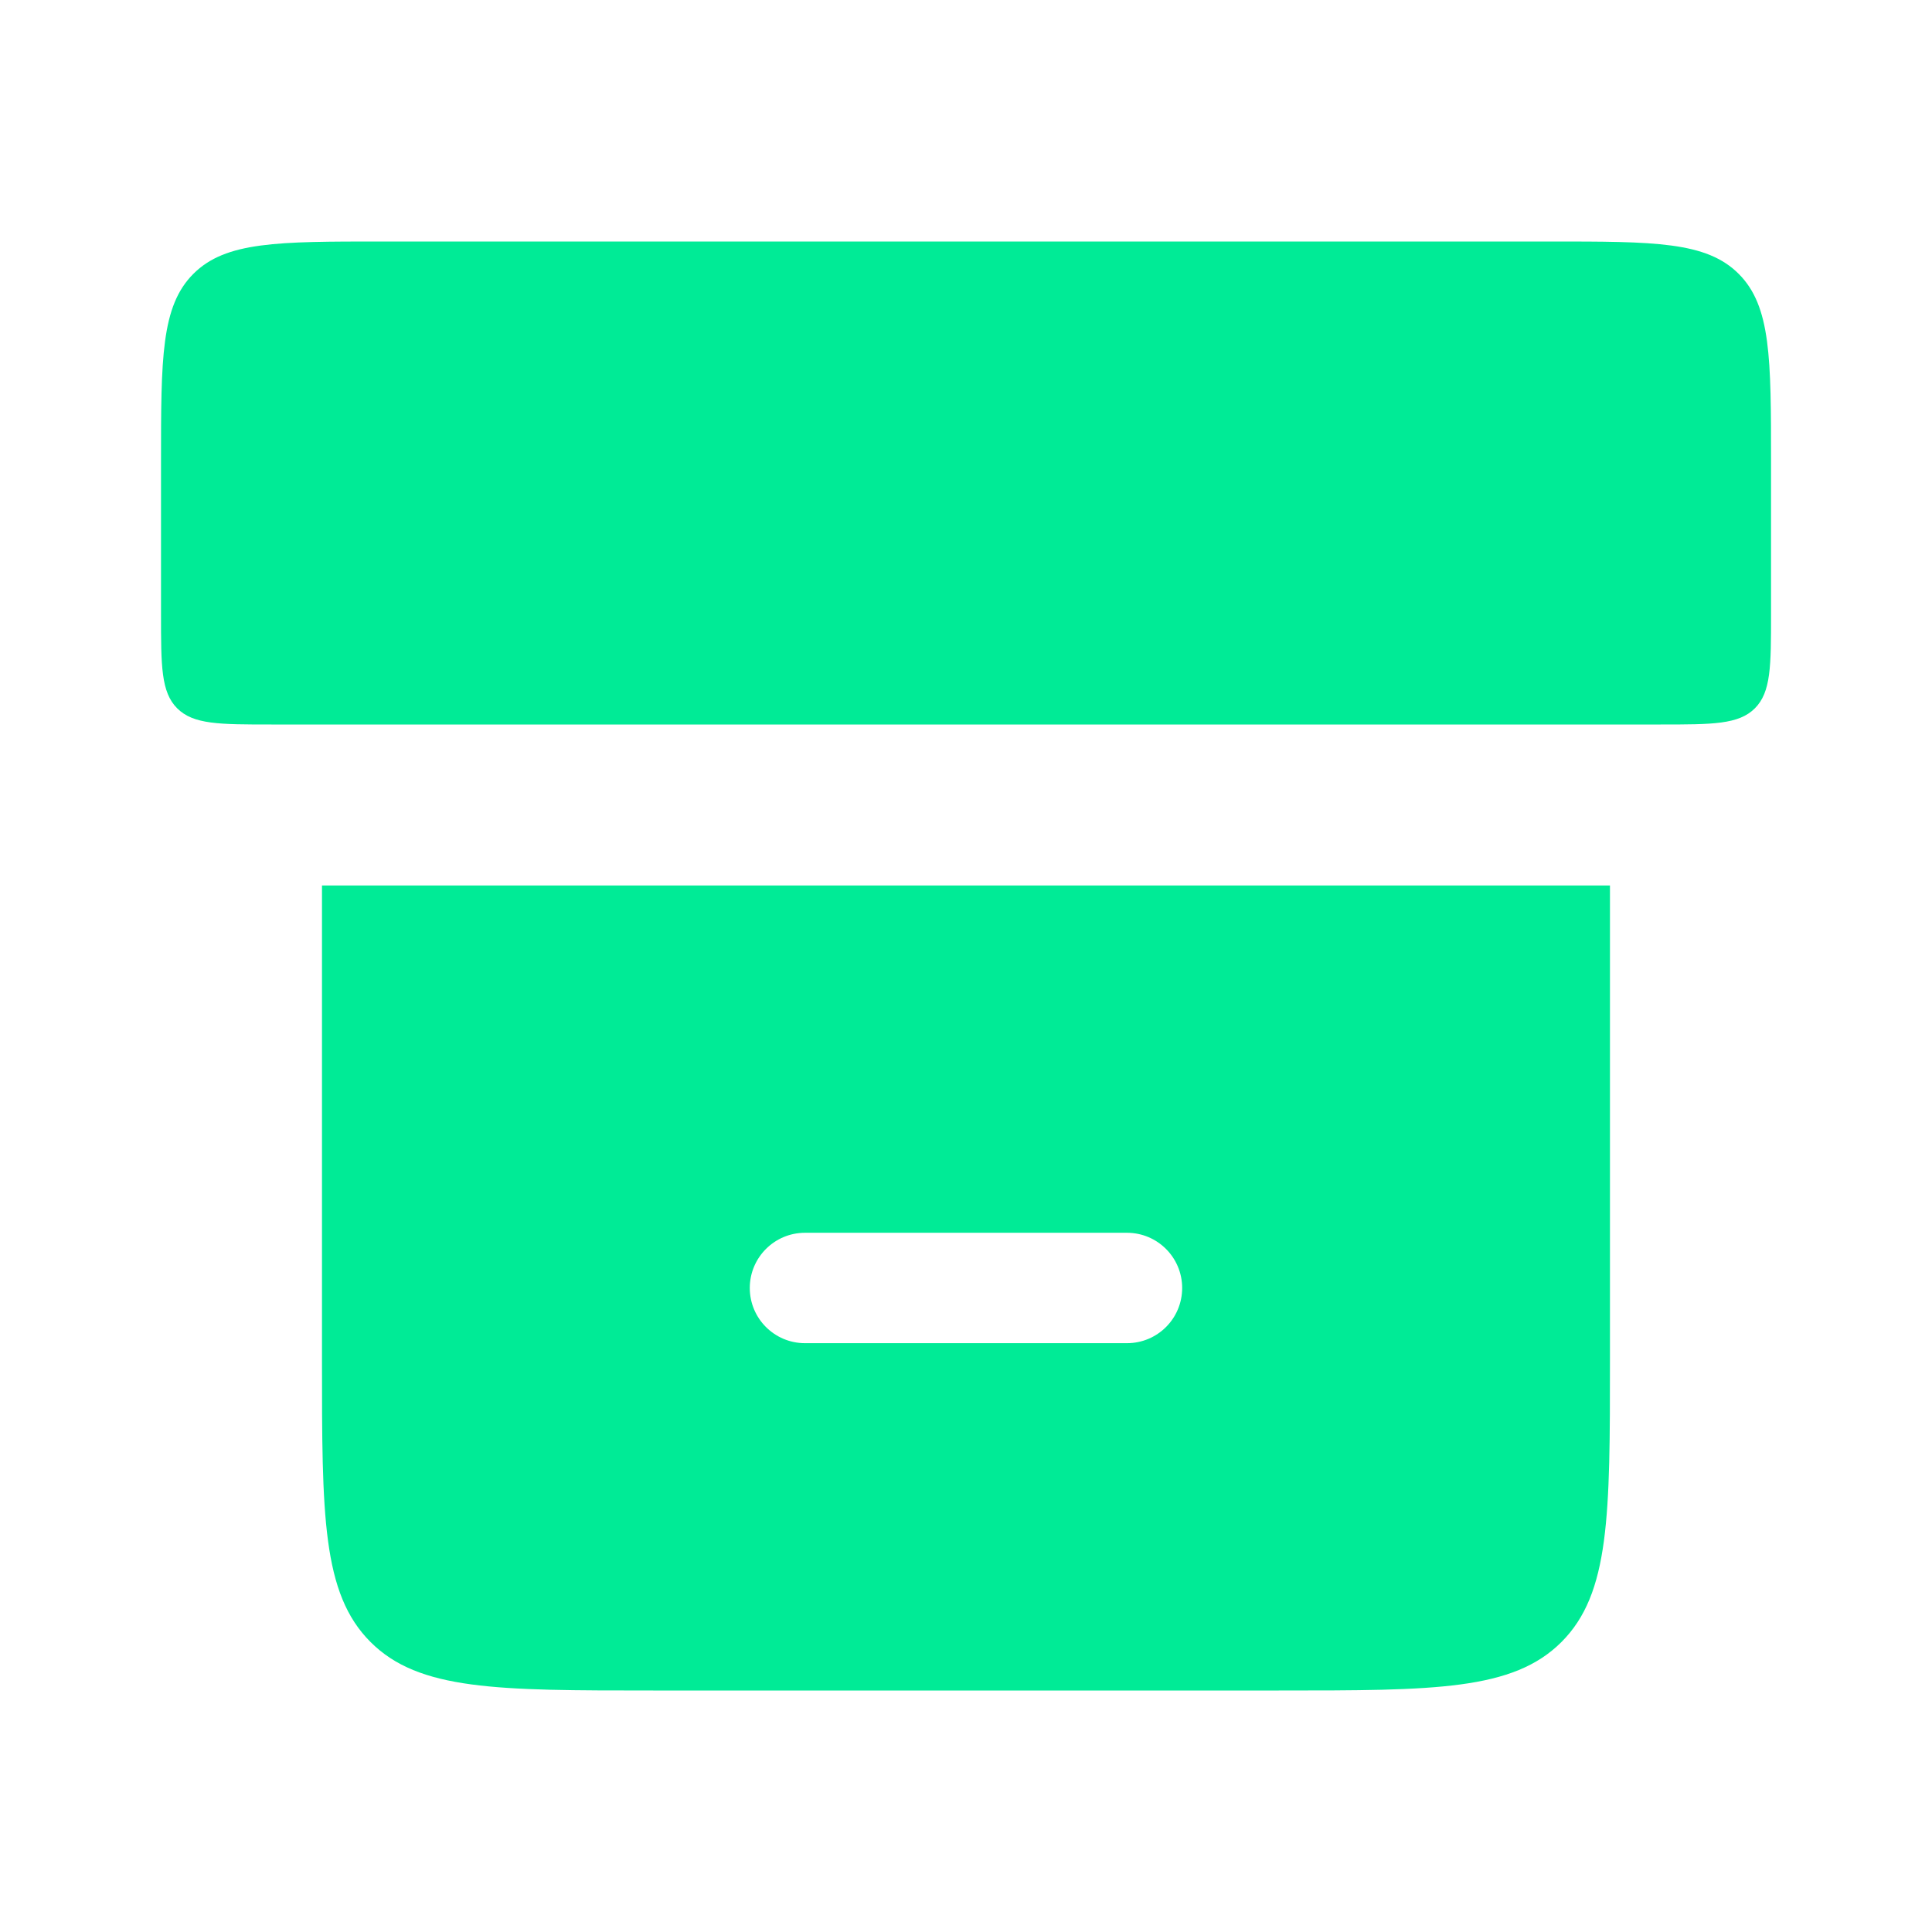
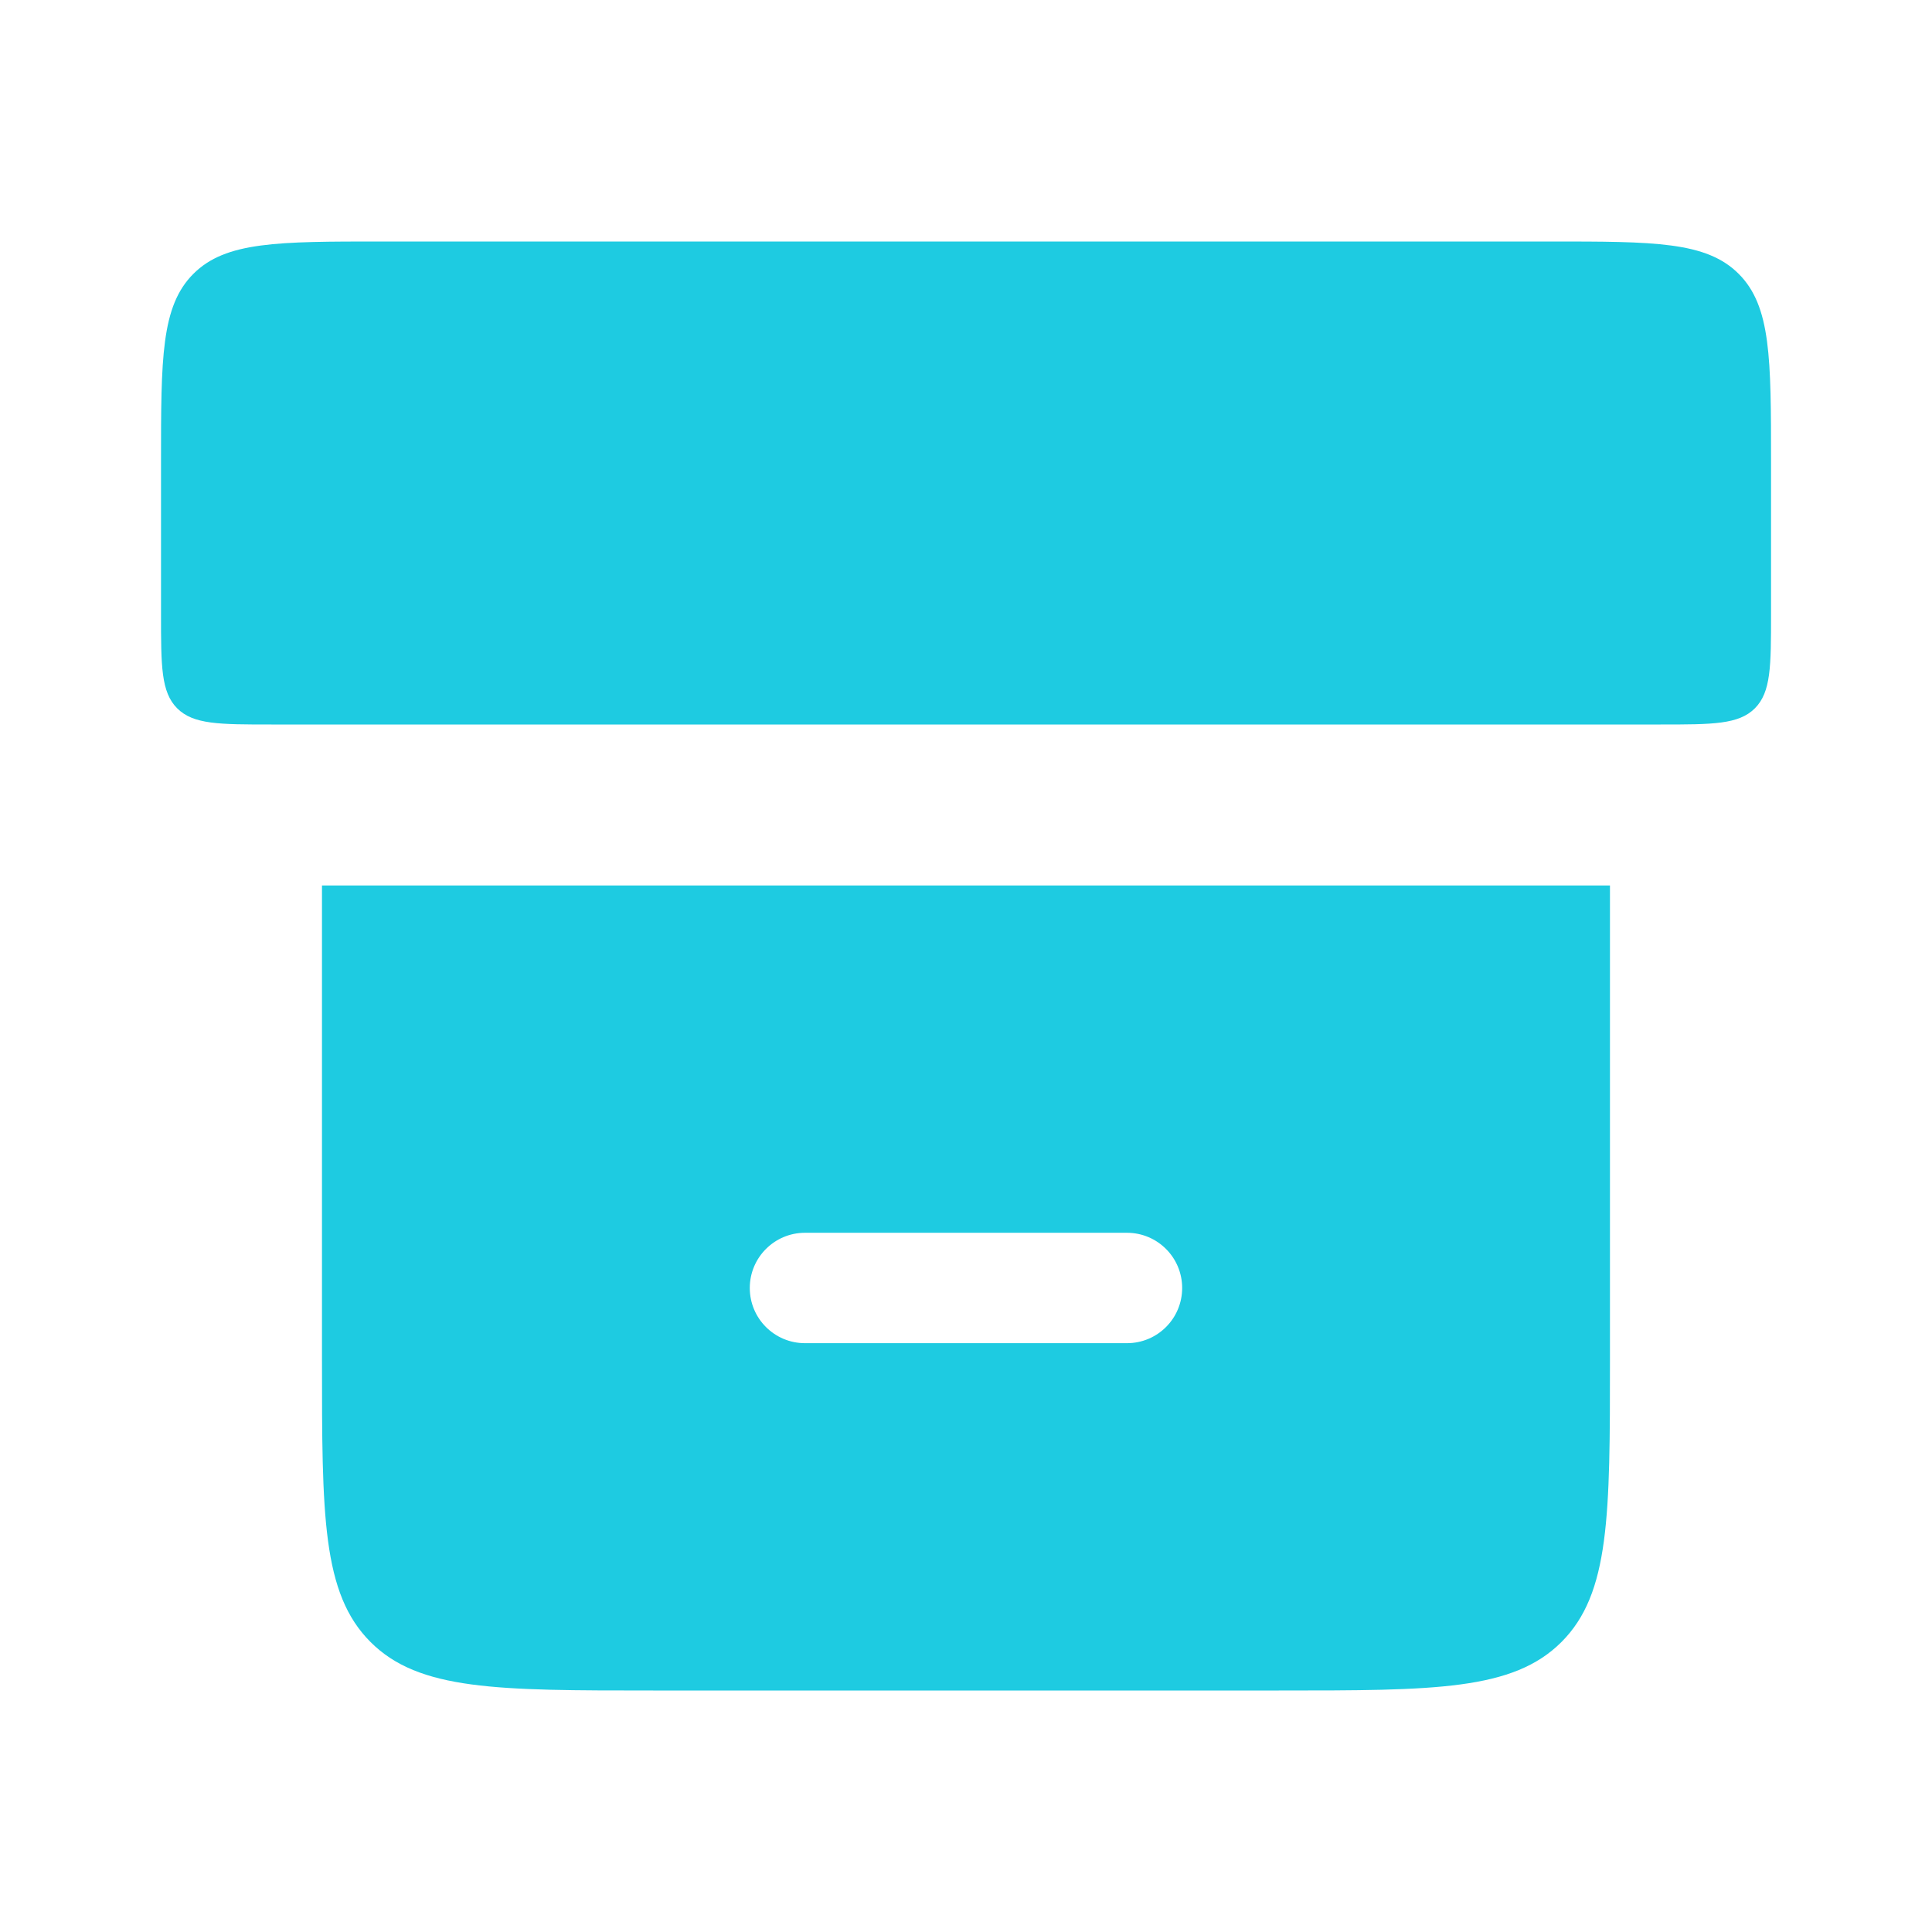
<svg xmlns="http://www.w3.org/2000/svg" width="35" height="35" viewBox="0 0 35 35" fill="none">
-   <path d="M2.917 8.375C2.917 6.489 2.917 5.547 3.503 4.961C4.089 4.375 5.031 4.375 6.917 4.375H28.084C29.969 4.375 30.912 4.375 31.498 4.961C32.084 5.547 32.084 6.489 32.084 8.375V11.125C32.084 12.068 32.084 12.539 31.791 12.832C31.498 13.125 31.026 13.125 30.084 13.125H4.917C3.974 13.125 3.503 13.125 3.21 12.832C2.917 12.539 2.917 12.068 2.917 11.125V8.375Z" fill="#00EB96" />
-   <path fill-rule="evenodd" clip-rule="evenodd" d="M6.712 29.746C5.833 28.867 5.833 27.453 5.833 24.625V16.041H29.166V24.625C29.166 27.453 29.166 28.867 28.288 29.746C27.409 30.625 25.995 30.625 23.166 30.625H11.833C9.005 30.625 7.59 30.625 6.712 29.746ZM14.583 22.333C14.031 22.333 13.583 22.781 13.583 23.333C13.583 23.886 14.031 24.333 14.583 24.333H20.416C20.969 24.333 21.416 23.886 21.416 23.333C21.416 22.781 20.969 22.333 20.416 22.333H14.583Z" fill="#00EB96" />
+   <path d="M2.917 8.375C2.917 6.489 2.917 5.547 3.503 4.961C4.089 4.375 5.031 4.375 6.917 4.375H28.084C29.969 4.375 30.912 4.375 31.498 4.961C32.084 5.547 32.084 6.489 32.084 8.375V11.125C32.084 12.068 32.084 12.539 31.791 12.832C31.498 13.125 31.026 13.125 30.084 13.125H4.917C3.974 13.125 3.503 13.125 3.21 12.832C2.917 12.539 2.917 12.068 2.917 11.125V8.375Z" fill="#1ECBE1" />
+   <path fill-rule="evenodd" clip-rule="evenodd" d="M6.712 29.746C5.833 28.867 5.833 27.453 5.833 24.625V16.041H29.166V24.625C29.166 27.453 29.166 28.867 28.288 29.746C27.409 30.625 25.995 30.625 23.166 30.625H11.833C9.005 30.625 7.59 30.625 6.712 29.746ZM14.583 22.333C14.031 22.333 13.583 22.781 13.583 23.333C13.583 23.886 14.031 24.333 14.583 24.333H20.416C20.969 24.333 21.416 23.886 21.416 23.333C21.416 22.781 20.969 22.333 20.416 22.333H14.583Z" fill="#1ECBE1" />
</svg>
